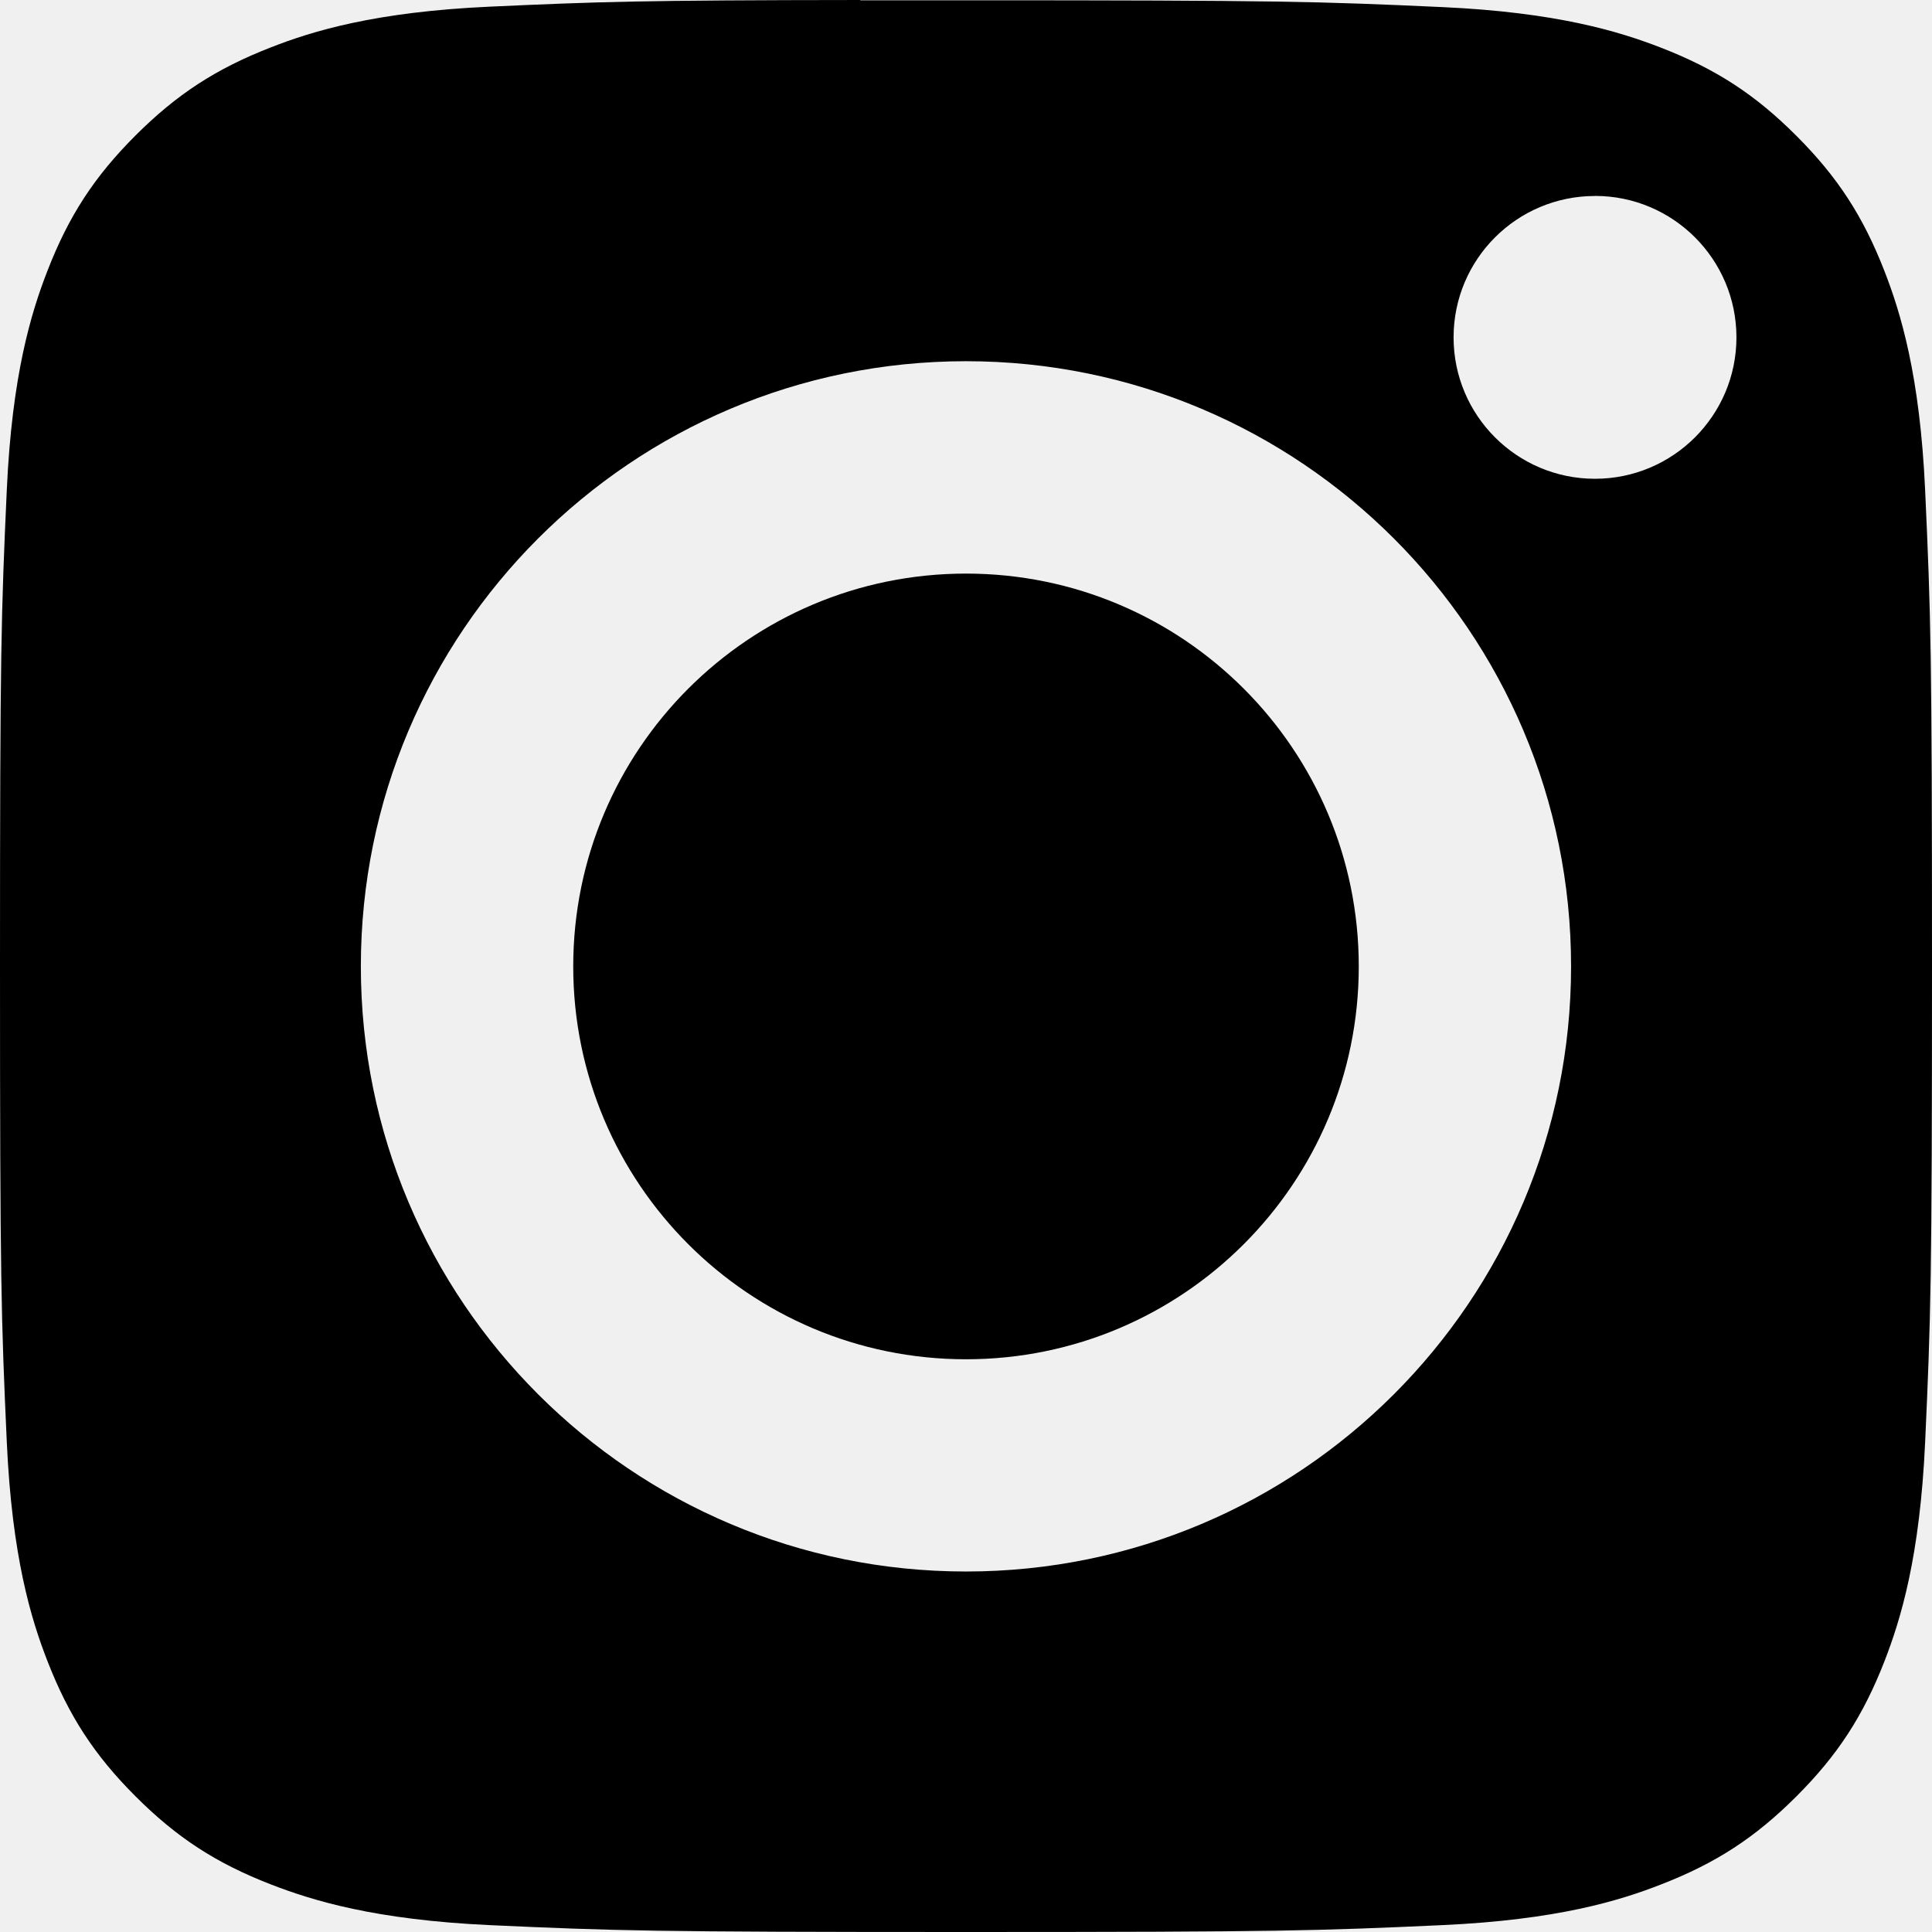
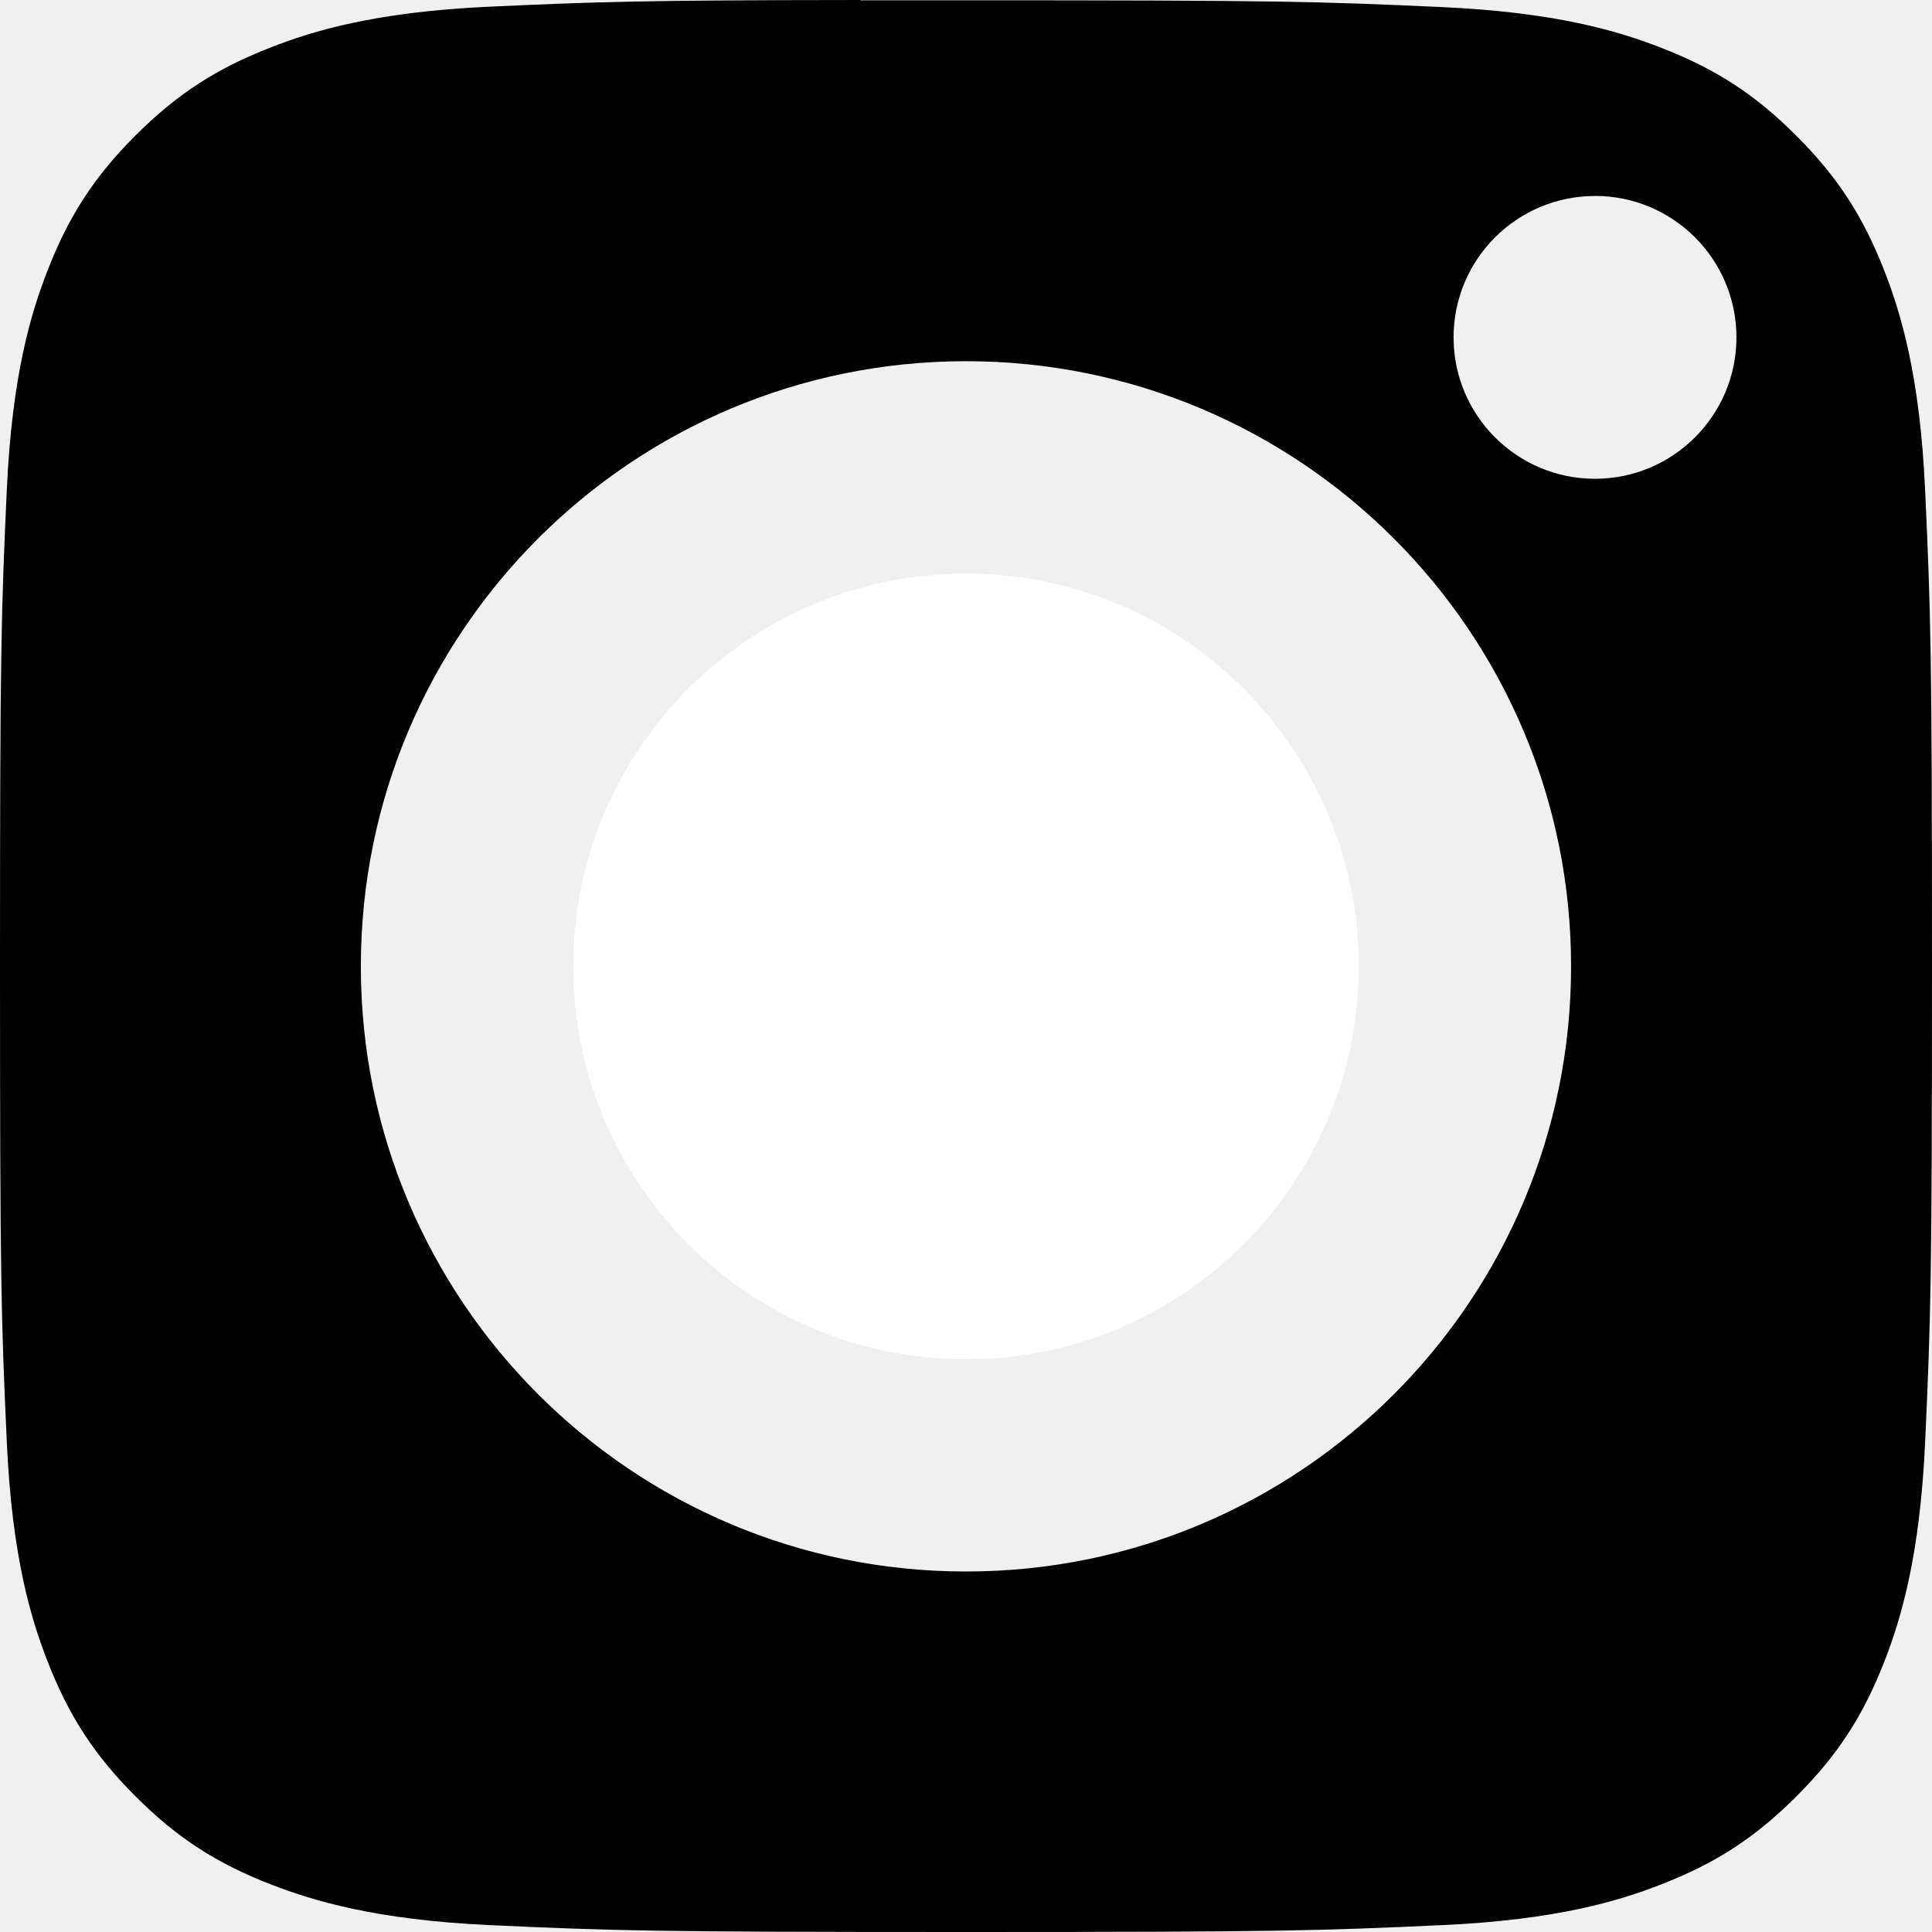
<svg xmlns="http://www.w3.org/2000/svg" width="27" height="27" viewBox="0 0 27 27" fill="none">
  <path fill-rule="evenodd" clip-rule="evenodd" d="M12.023 0.004C12.31 0.004 12.618 0.004 12.951 0.004L13.5 0.004C17.897 0.004 18.418 0.02 20.154 0.099C21.76 0.172 22.632 0.441 23.212 0.666C23.981 0.965 24.529 1.321 25.105 1.898C25.681 2.474 26.038 3.023 26.337 3.792C26.562 4.372 26.831 5.243 26.904 6.849C26.983 8.585 27 9.107 27 13.502C27 17.898 26.983 18.419 26.904 20.155C26.831 21.761 26.562 22.633 26.337 23.213C26.038 23.981 25.681 24.529 25.105 25.105C24.528 25.681 23.981 26.038 23.212 26.336C22.632 26.563 21.76 26.831 20.154 26.904C18.419 26.983 17.897 27 13.5 27C9.103 27 8.582 26.983 6.846 26.904C5.24 26.83 4.369 26.561 3.788 26.336C3.019 26.038 2.471 25.681 1.894 25.104C1.318 24.528 0.961 23.98 0.662 23.211C0.436 22.631 0.168 21.76 0.095 20.154C0.016 18.418 0 17.896 0 13.498C0 9.1 0.016 8.581 0.095 6.845C0.168 5.239 0.436 4.368 0.662 3.787C0.96 3.018 1.318 2.469 1.894 1.893C2.471 1.317 3.019 0.96 3.788 0.661C4.368 0.434 5.24 0.166 6.846 0.093C8.365 0.024 8.954 0.003 12.023 0V0.004ZM22.29 2.739C21.199 2.739 20.314 3.623 20.314 4.715C20.314 5.806 21.199 6.691 22.29 6.691C23.381 6.691 24.267 5.806 24.267 4.715C24.267 3.623 23.381 2.738 22.29 2.738V2.739ZM5.043 13.505C5.043 8.835 8.83 5.048 13.5 5.048H13.5C18.17 5.048 21.956 8.835 21.956 13.505C21.956 18.177 18.171 21.962 13.5 21.962C8.83 21.962 5.043 18.177 5.043 13.505Z" fill="black" />
-   <path fill-rule="evenodd" clip-rule="evenodd" d="M13.5 8.016C16.532 8.016 18.989 10.474 18.989 13.506C18.989 16.538 16.532 18.996 13.5 18.996C10.468 18.996 8.011 16.538 8.011 13.506C8.011 10.474 10.468 8.016 13.5 8.016V8.016Z" fill="black" />
+   <path fill-rule="evenodd" clip-rule="evenodd" d="M13.5 8.016C16.532 8.016 18.989 10.474 18.989 13.506C18.989 16.538 16.532 18.996 13.5 18.996C10.468 18.996 8.011 16.538 8.011 13.506C8.011 10.474 10.468 8.016 13.5 8.016V8.016Z" fill="white" />
</svg>
